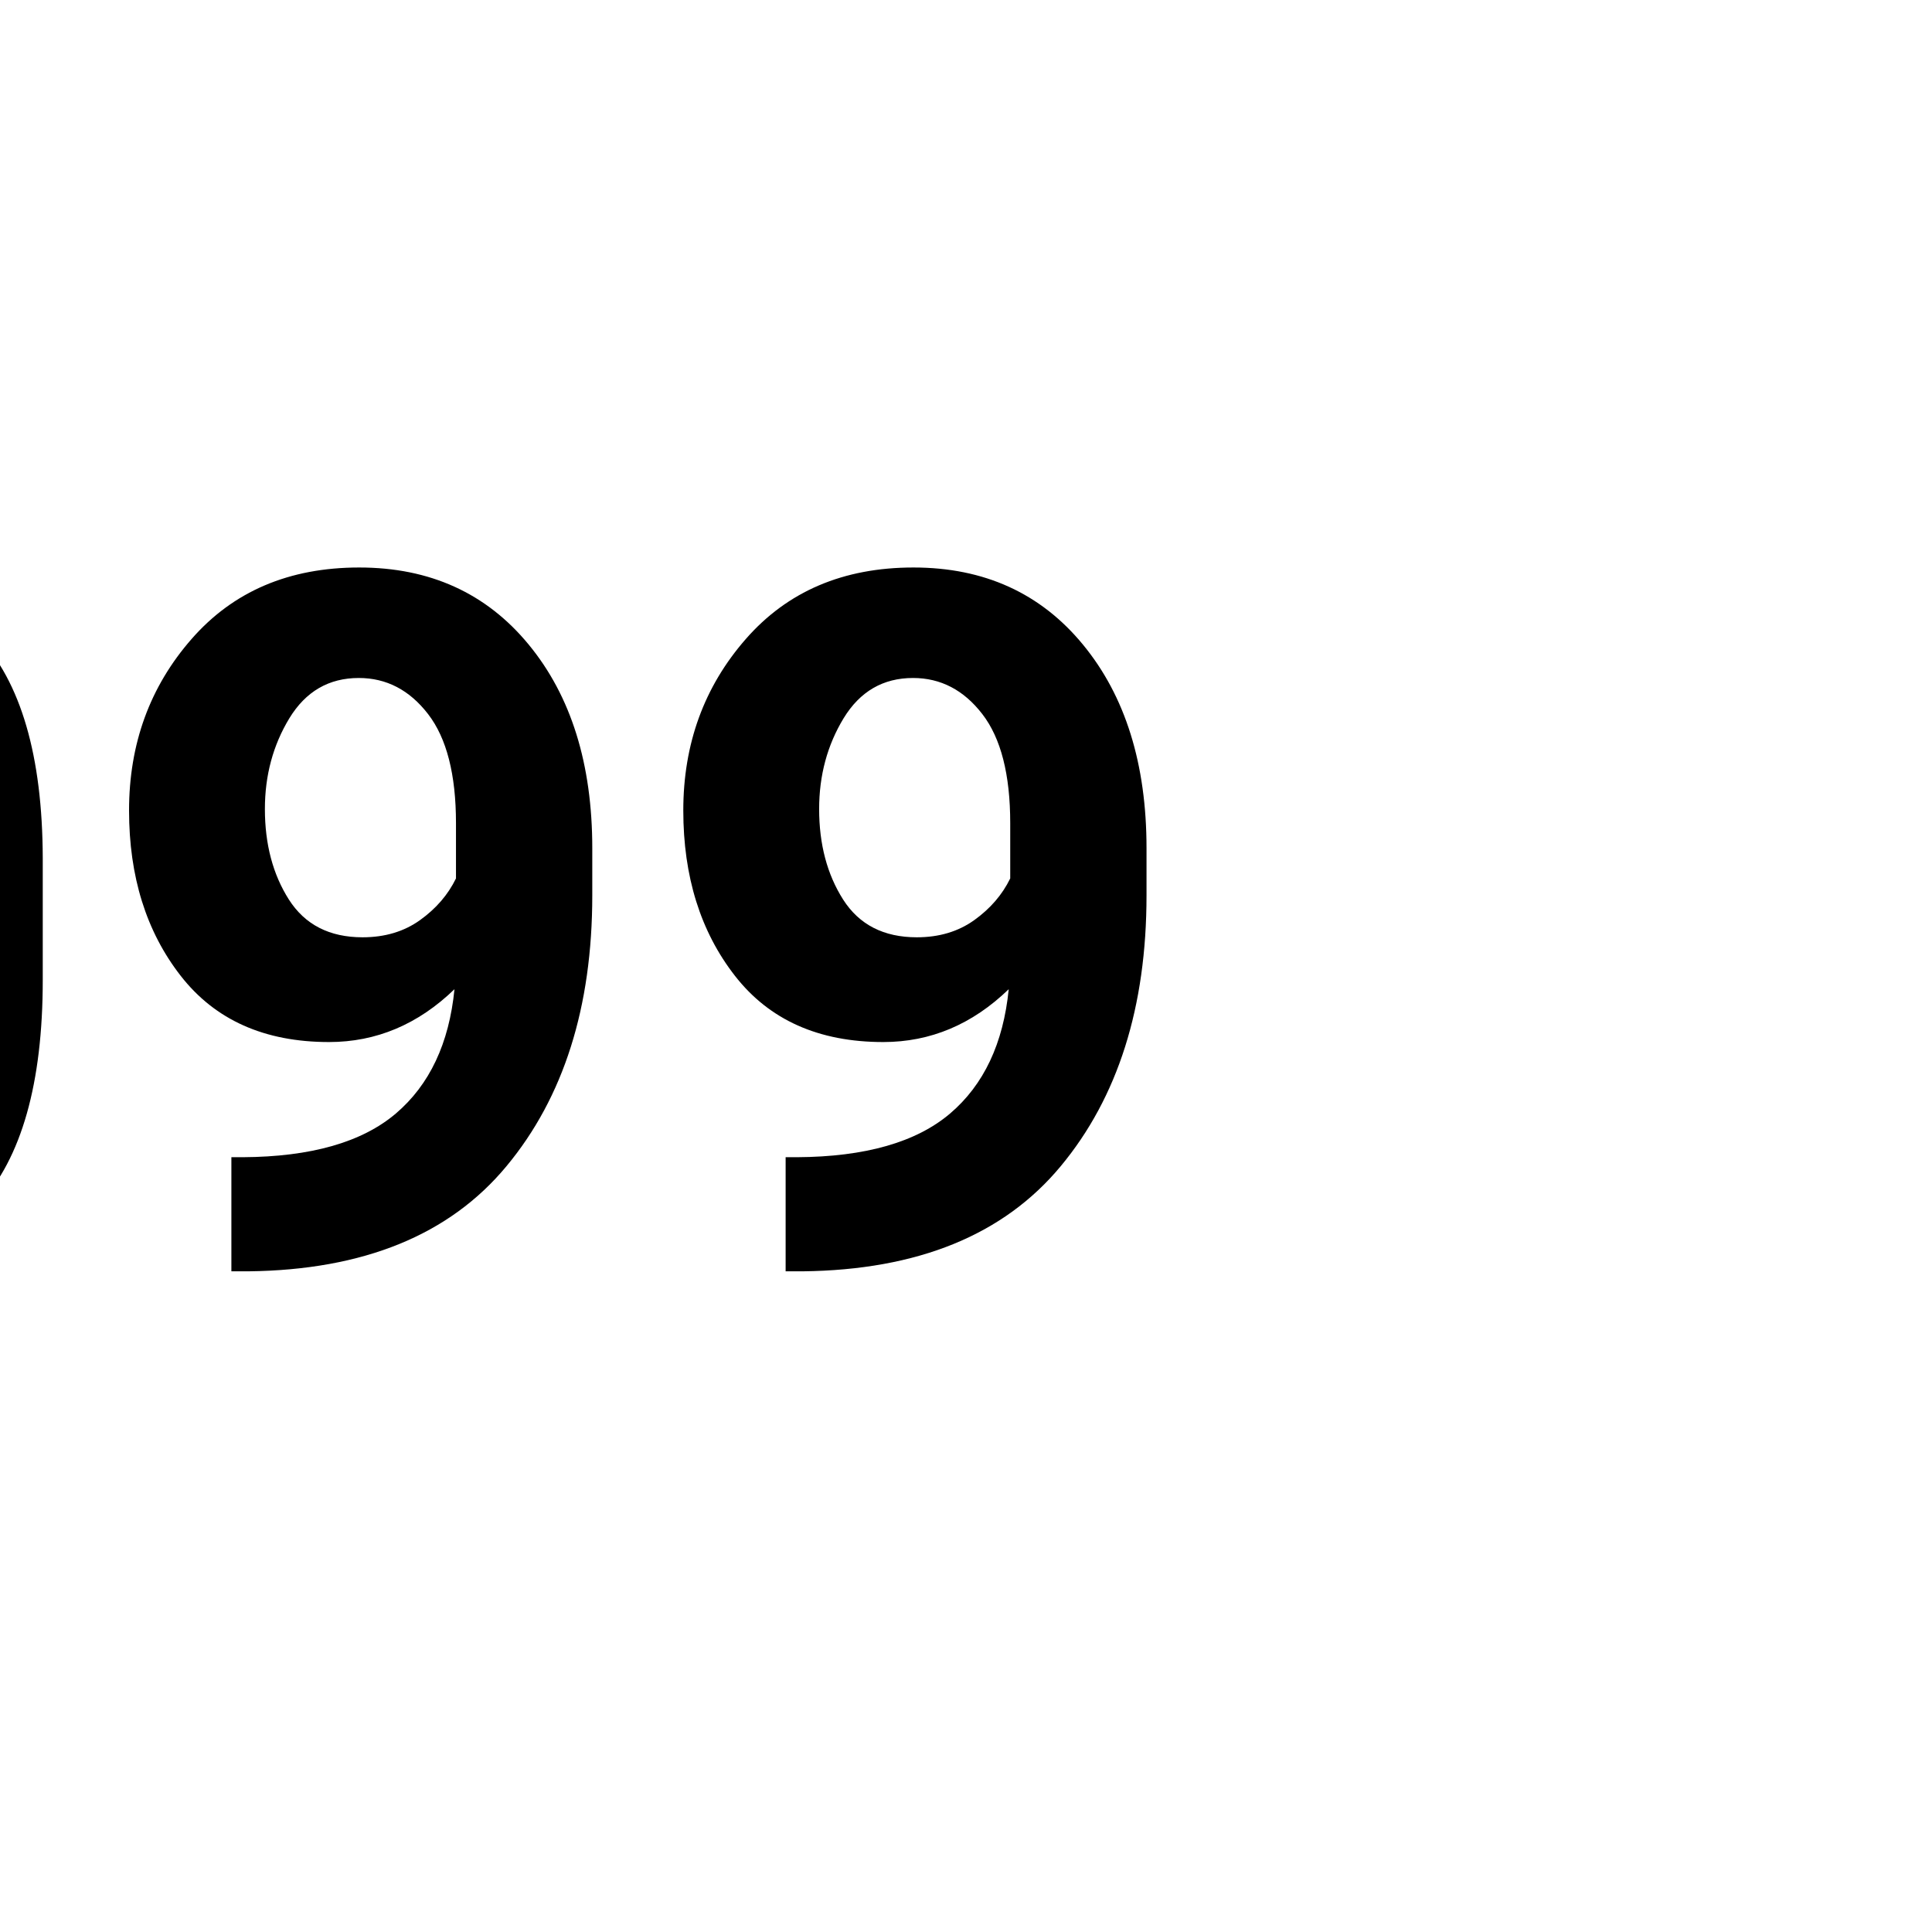
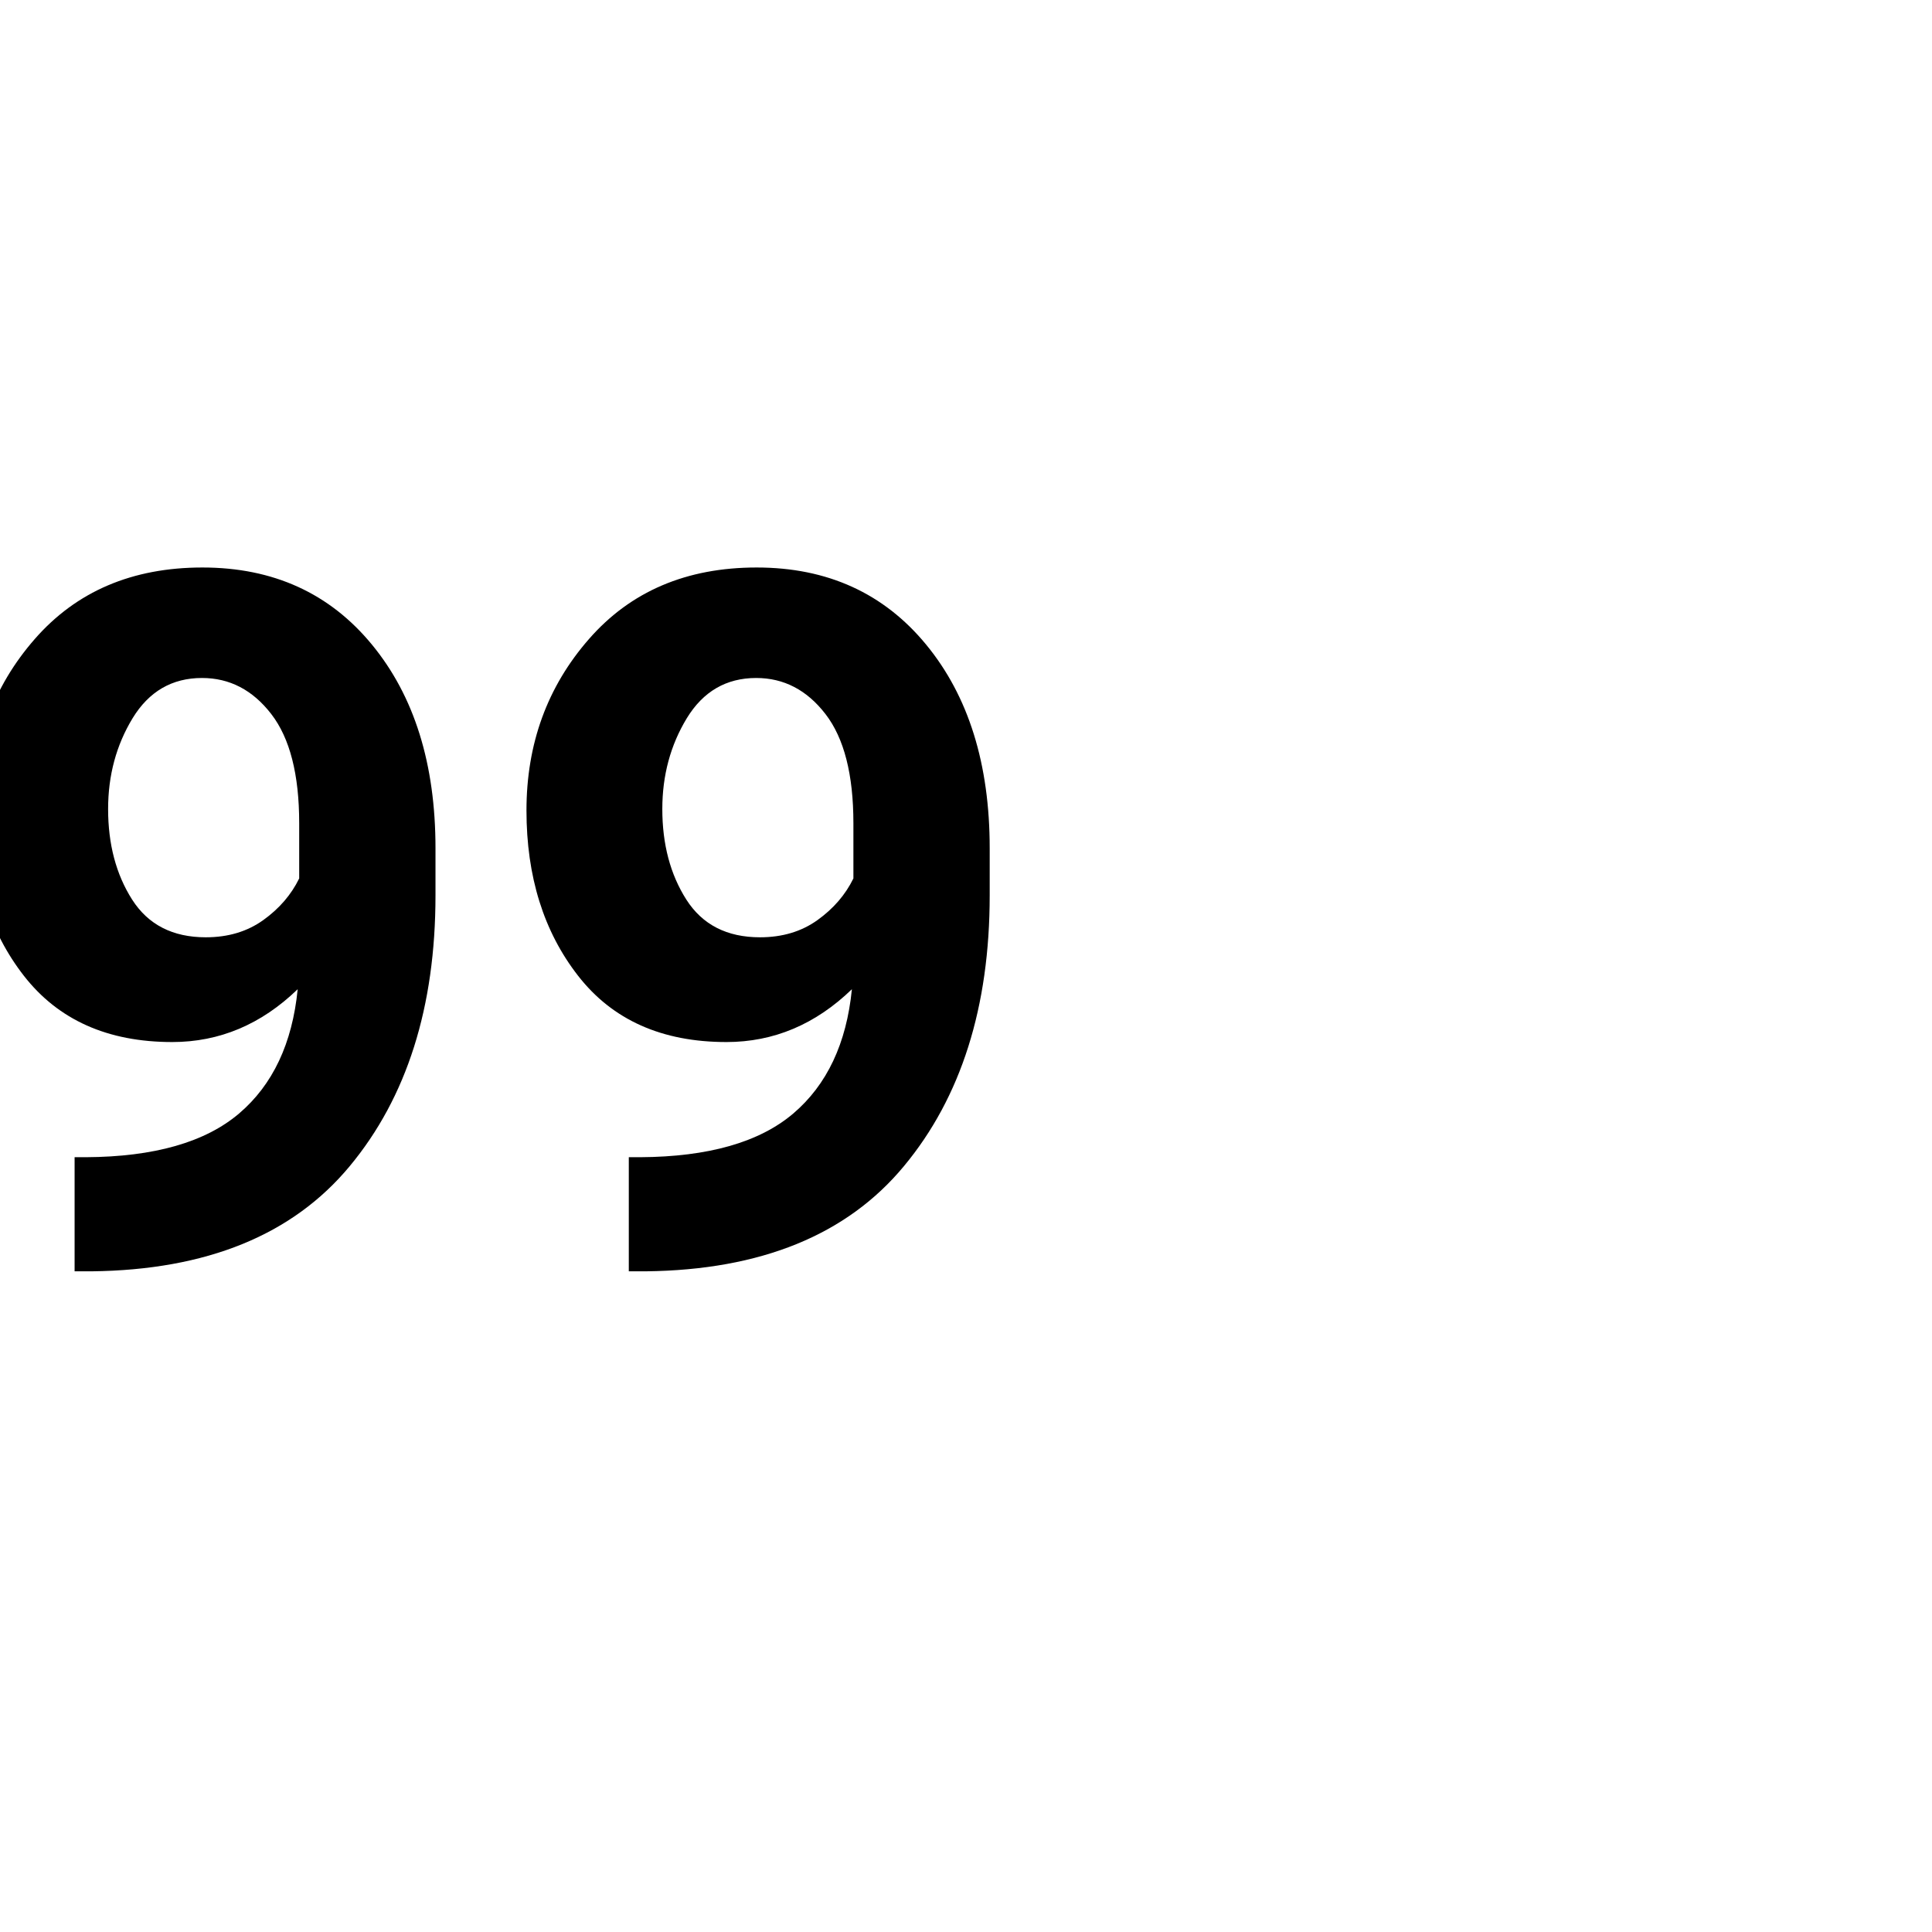
<svg xmlns="http://www.w3.org/2000/svg" version="1.1" id="svg2" viewBox="0 0 200 200" height="200" width="200">
  <defs id="defs4" />
  <g transform="translate(0,-852.3622)" id="layer1">
    <text id="text3336" y="983.235" x="100.055" style="font-style:normal;font-variant:normal;font-weight:bold;font-stretch:normal;font-size:100px;line-height:125%;font-family:Roboto;-inkscape-font-specification:'Roboto Bold';letter-spacing:0px;word-spacing:0px;fill:#000000;fill-opacity:1;stroke:none;stroke-width:1px;stroke-linecap:butt;stroke-linejoin:miter;stroke-opacity:1" xml:space="preserve">
-       <tspan style="font-style:normal;font-variant:normal;font-weight:bold;font-stretch:normal;font-size:100px;font-family:Roboto;-inkscape-font-specification:'Roboto Bold';text-align:center;text-anchor:middle" y="983.235" x="100.055" id="tspan3338">099</tspan>
+       <tspan style="font-style:normal;font-variant:normal;font-weight:bold;font-stretch:normal;font-size:100px;font-family:Roboto;-inkscape-font-specification:'Roboto Bold';text-align:center;text-anchor:middle" y="983.235" x="100.055" id="tspan3338"> 99</tspan>
    </text>
  </g>
</svg>
